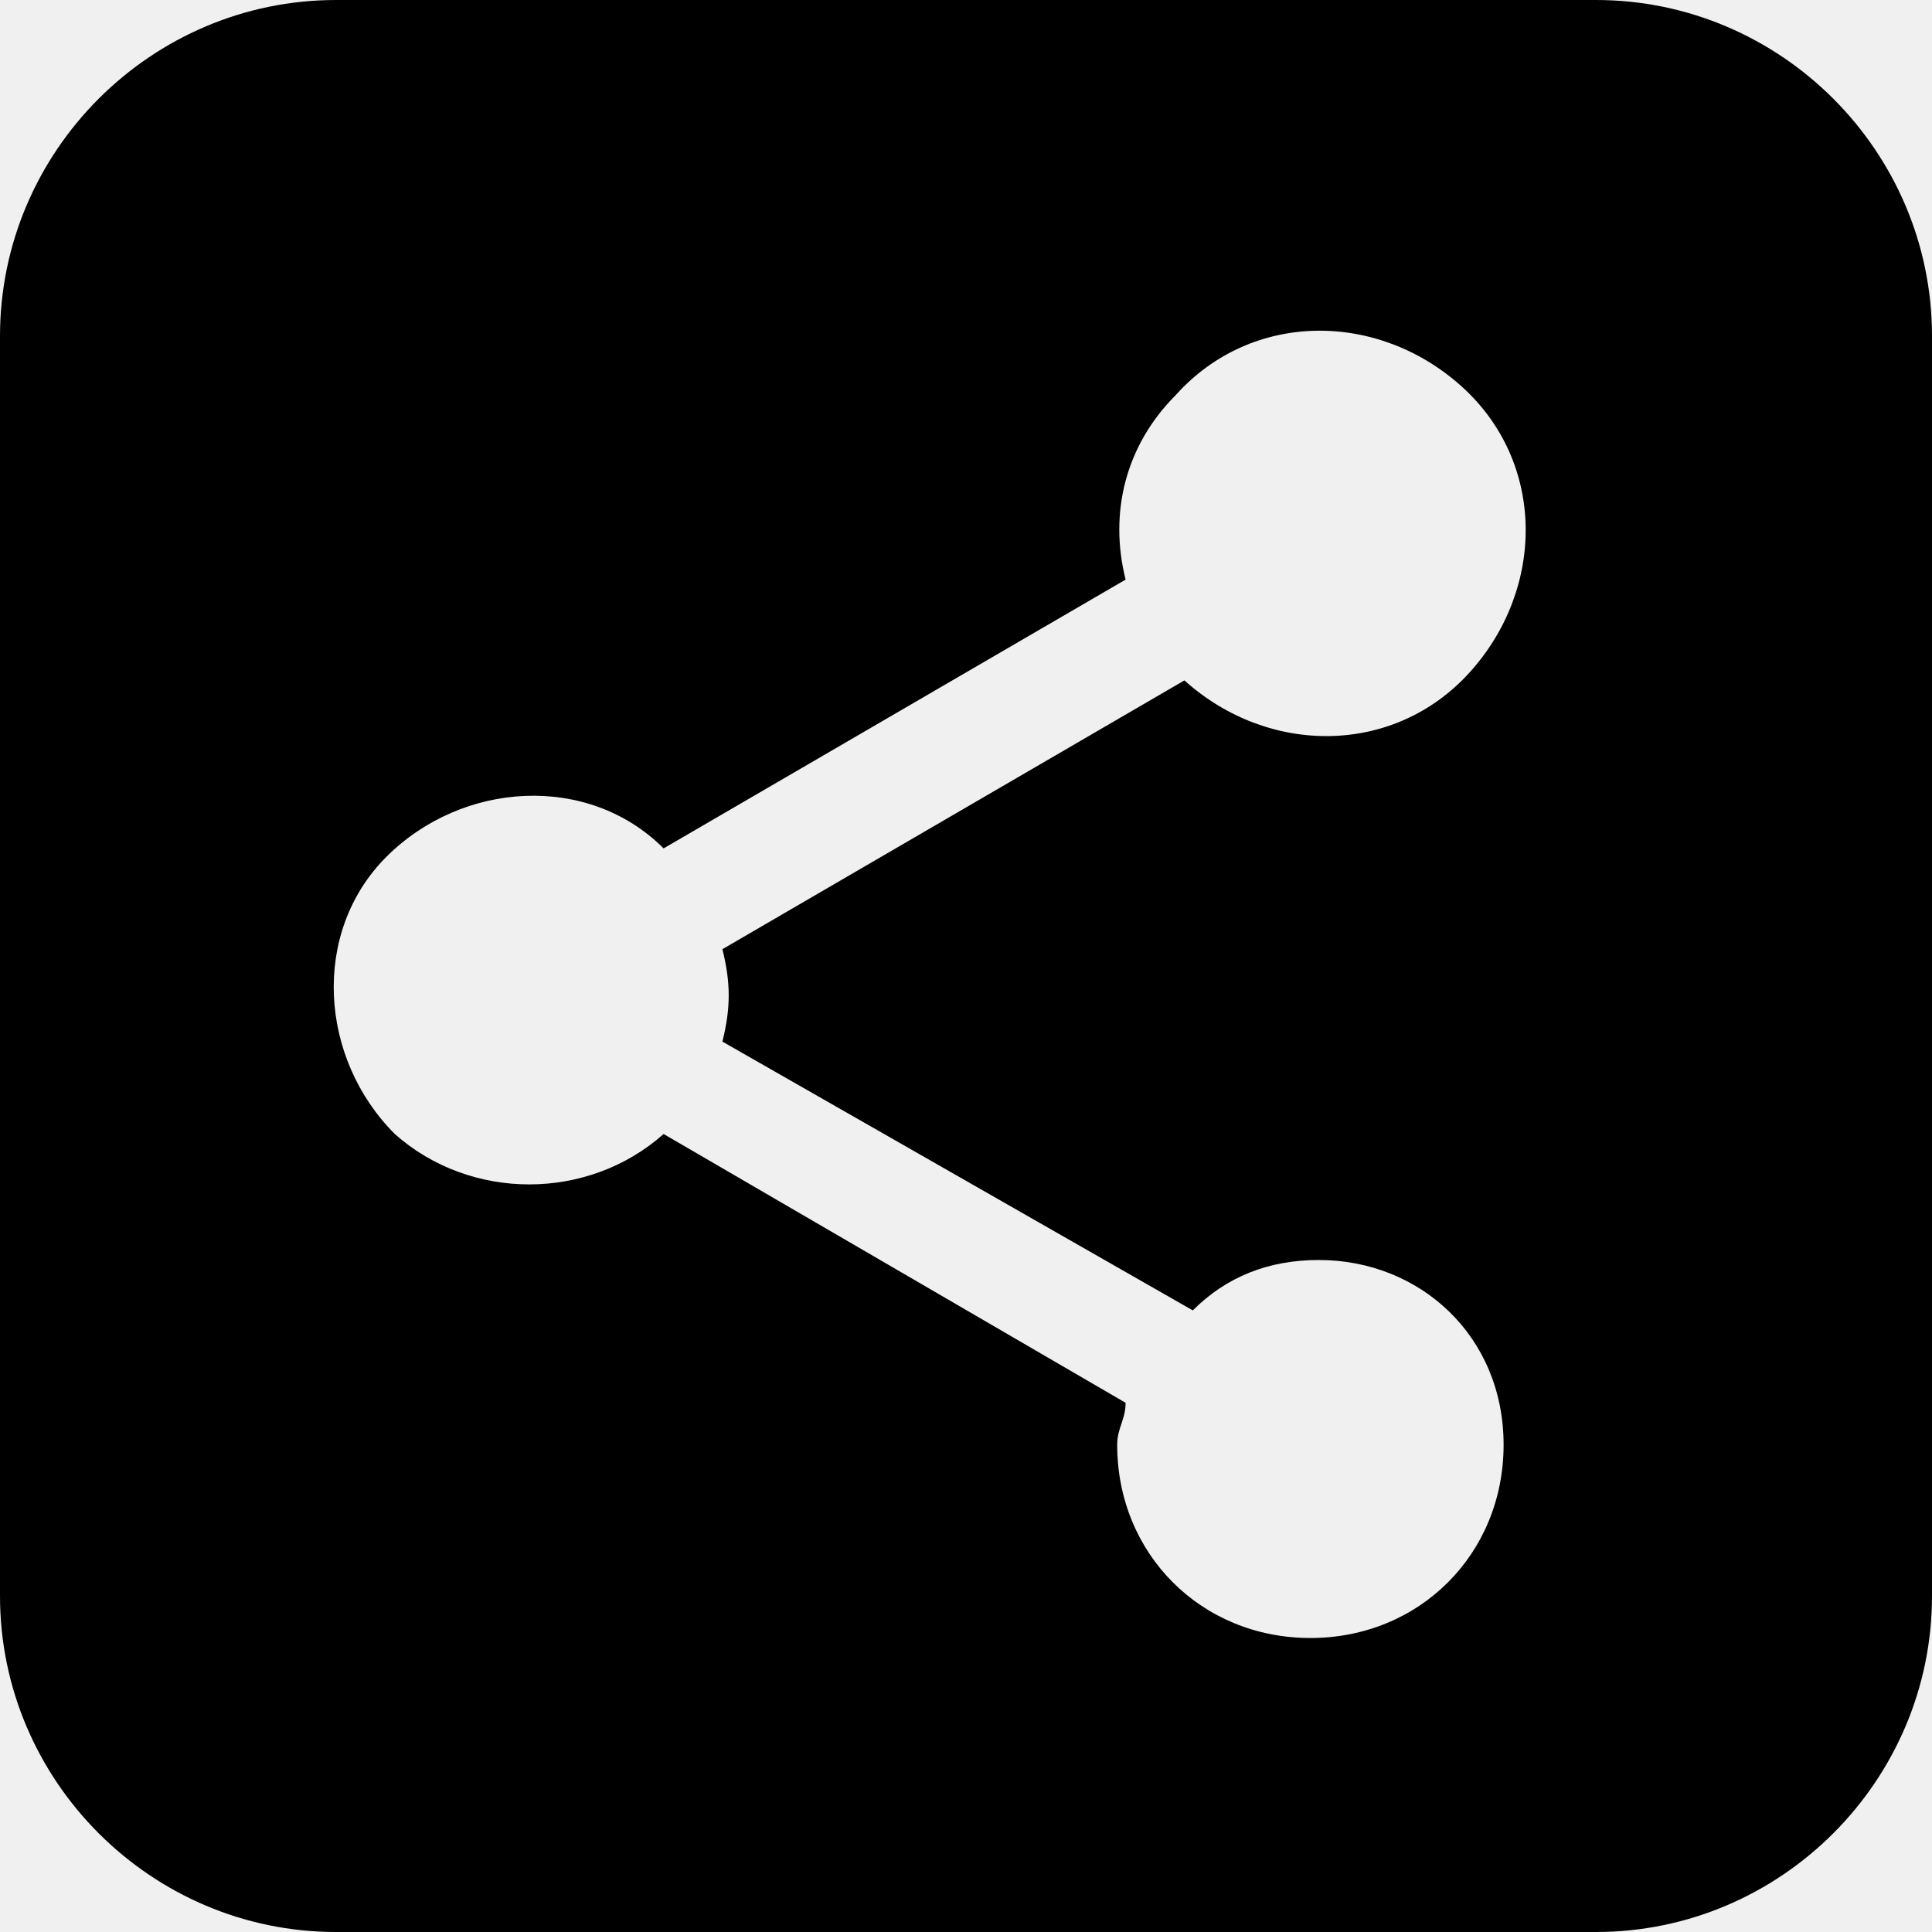
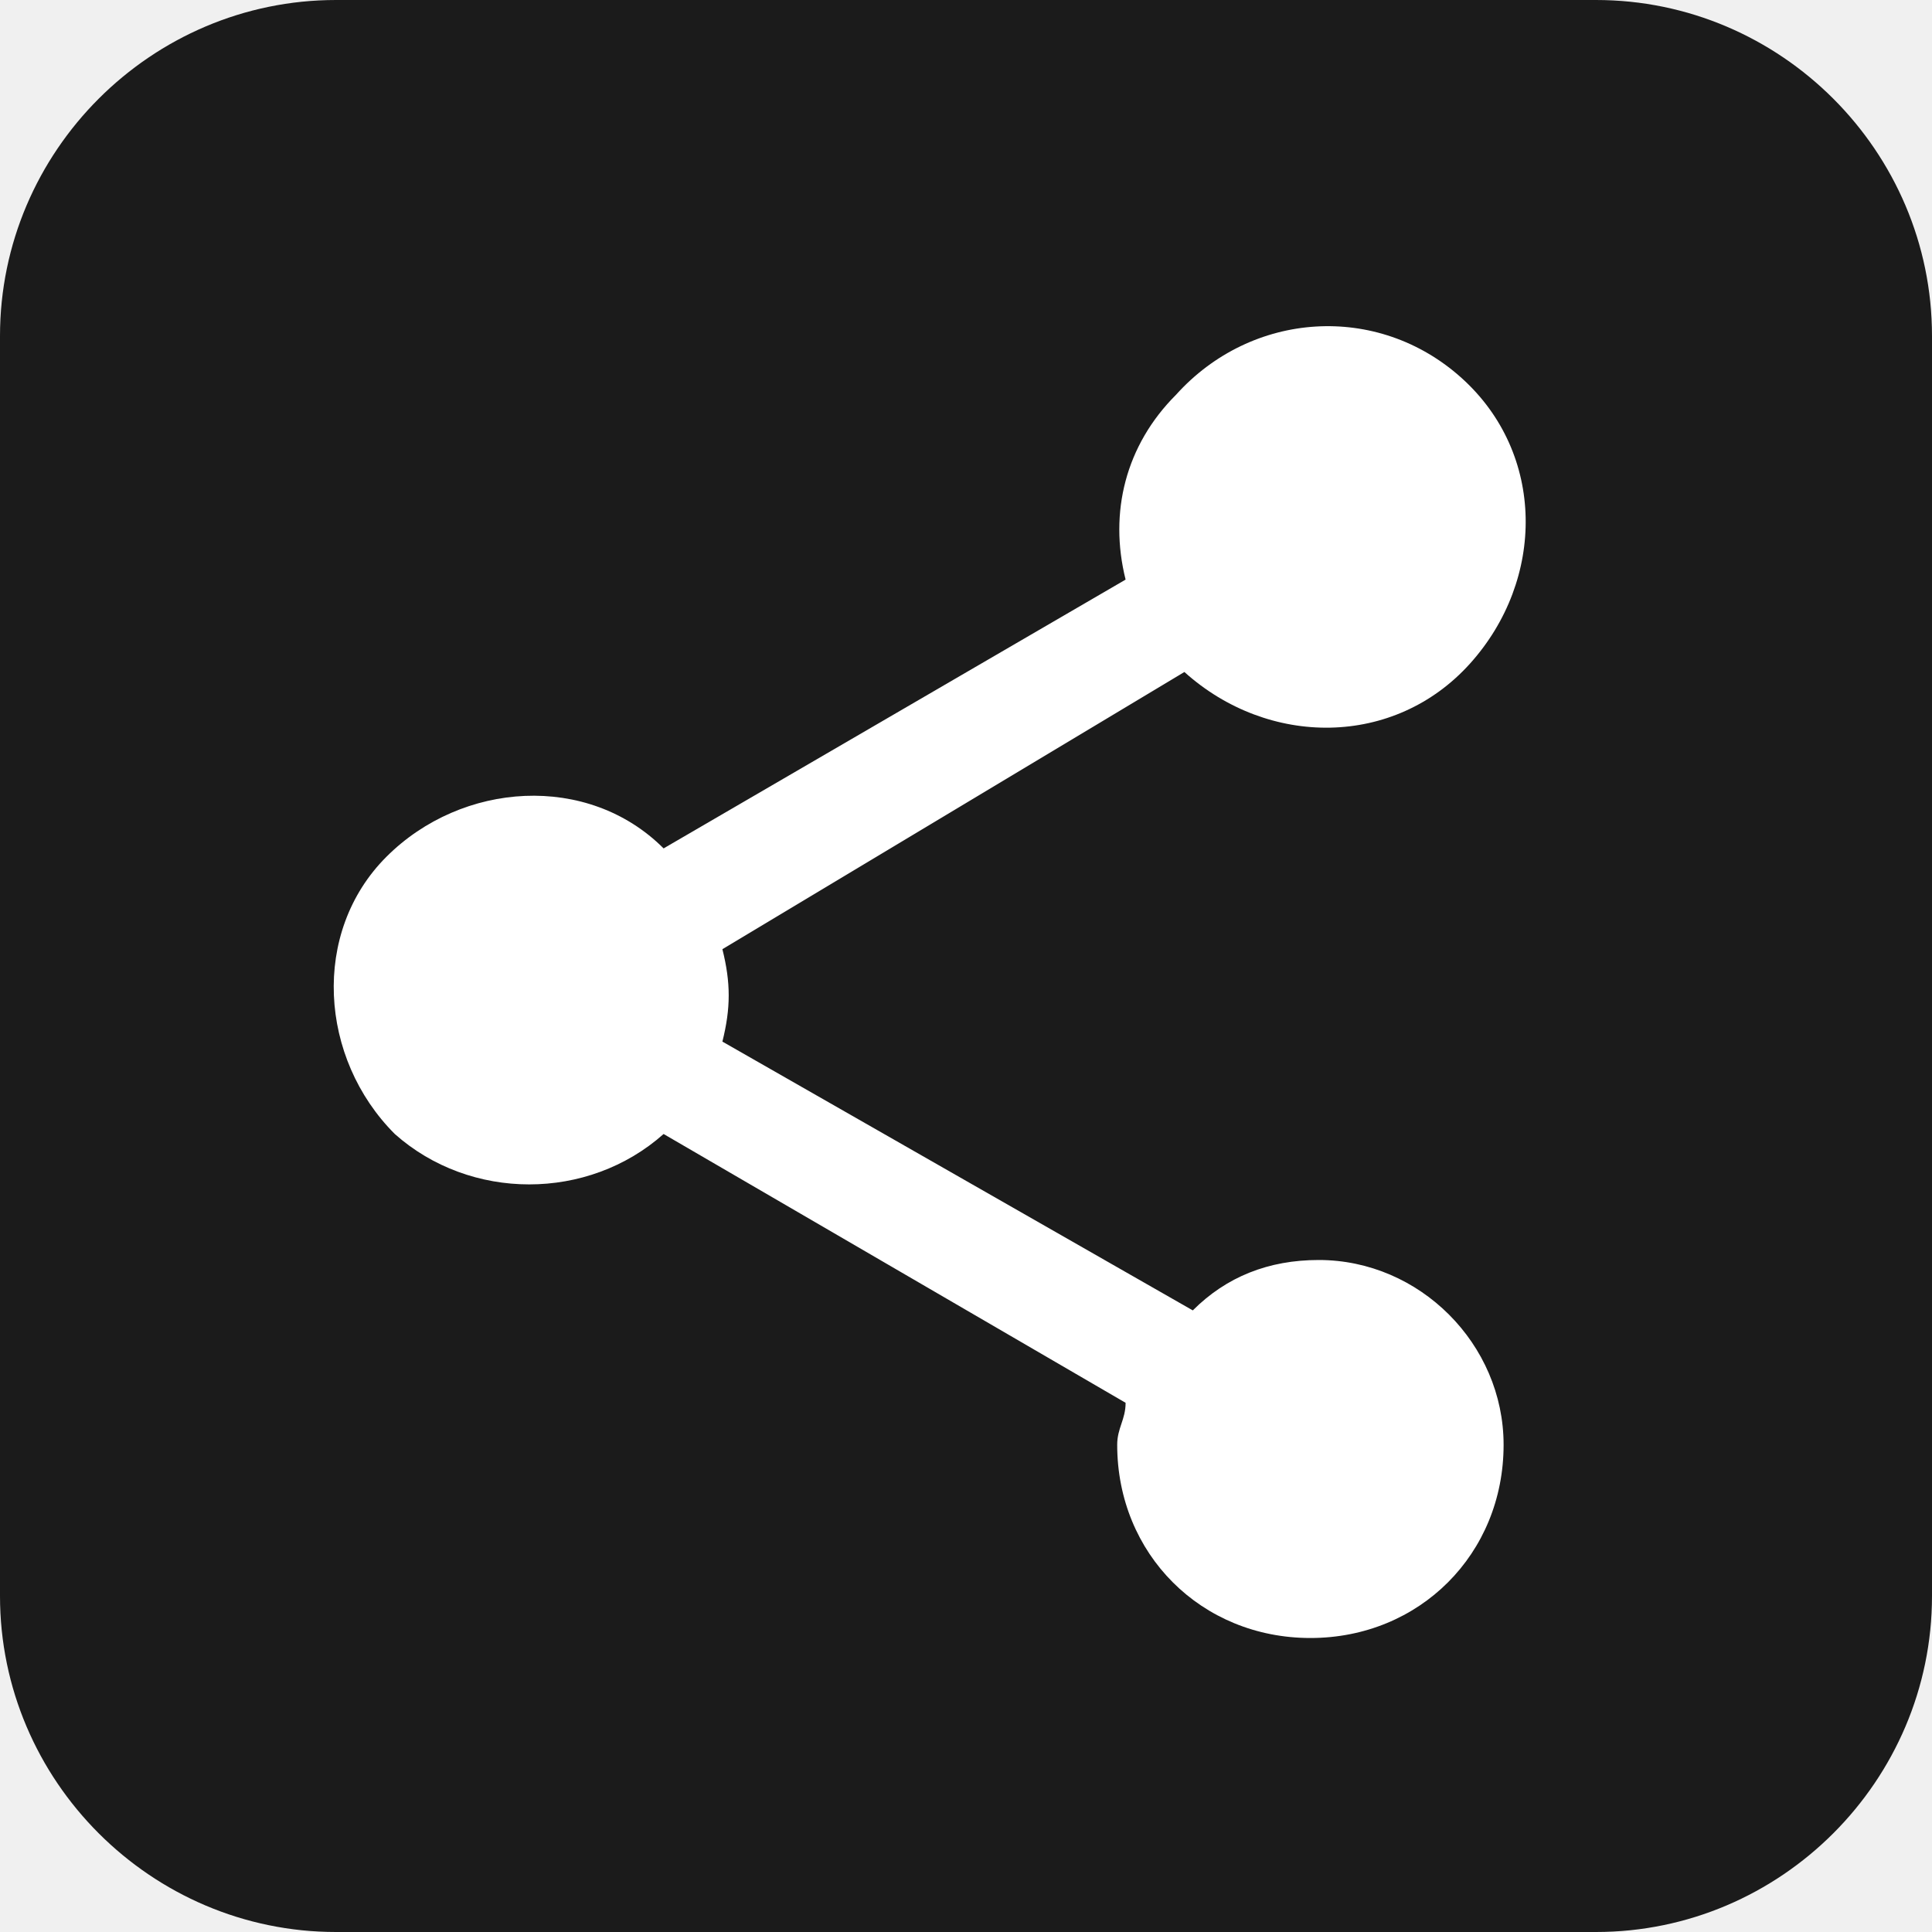
<svg xmlns="http://www.w3.org/2000/svg" version="1.1" id="Layer_1" x="0px" y="0px" viewBox="0 0 23 23" style="enable-background:new 0 0 23 23;" xml:space="preserve">
+   <style type="text/css">
+ 	.st0{fill:#1B1B1B;}
+ 	.st1{fill:#FFFFFF;}
+ </style>
  <g>
-     <path d="M4,0h15c2.2,0,4,1.8,4,4v15c0,2.2-1.8,4-4,4H4c-2.2,0-4-1.8-4-4V4C0,1.8,1.8,0,4,0z M15.7,15c-0.6,0-1.1,0.2-1.5,0.6   l-5.6-3.2c0.1-0.4,0.1-0.7,0-1.1l5.5-3.2C15.1,9,16.6,9,17.5,8s0.9-2.5-0.1-3.4S14.9,3.7,14,4.7c-0.6,0.6-0.8,1.4-0.6,2.2l-5.5,3.2   C7,9.2,5.5,9.3,4.6,10.2c-0.9,0.9-0.8,2.4,0.1,3.3c0.9,0.8,2.3,0.8,3.2,0l5.5,3.2c0,0.2-0.1,0.3-0.1,0.5c0,1.3,1,2.3,2.3,2.3   s2.3-1,2.3-2.3S16.9,15,15.7,15L15.7,15z" />
+     <path class="st0" d="M4,0h15c2.2,0,4,1.8,4,4v15c0,2.2-1.8,4-4,4H4c-2.2,0-4-1.8-4-4V4C0,1.8,1.8,0,4,0z" />
+     <path class="st1" d="M15.7,15c-0.6,0-1.1,0.2-1.5,0.6l-5.6-3.2c0.1-0.4,0.1-0.7,0-1.1L14.1,8c1,0.9,2.5,0.9,3.4-0.1   s0.9-2.5-0.1-3.4S14.9,3.7,14,4.7c-0.6,0.6-0.8,1.4-0.6,2.2l-5.5,3.2C7,9.2,5.5,9.3,4.6,10.2c-0.9,0.9-0.8,2.4,0.1,3.3   c0.9,0.8,2.3,0.8,3.2,0l5.5,3.2c0,0.2-0.1,0.3-0.1,0.5c0,1.3,1,2.3,2.3,2.3c1.3,0,2.3-1,2.3-2.3C17.9,16,16.9,15,15.7,15L15.7,15z" />
  </g>
</svg>
